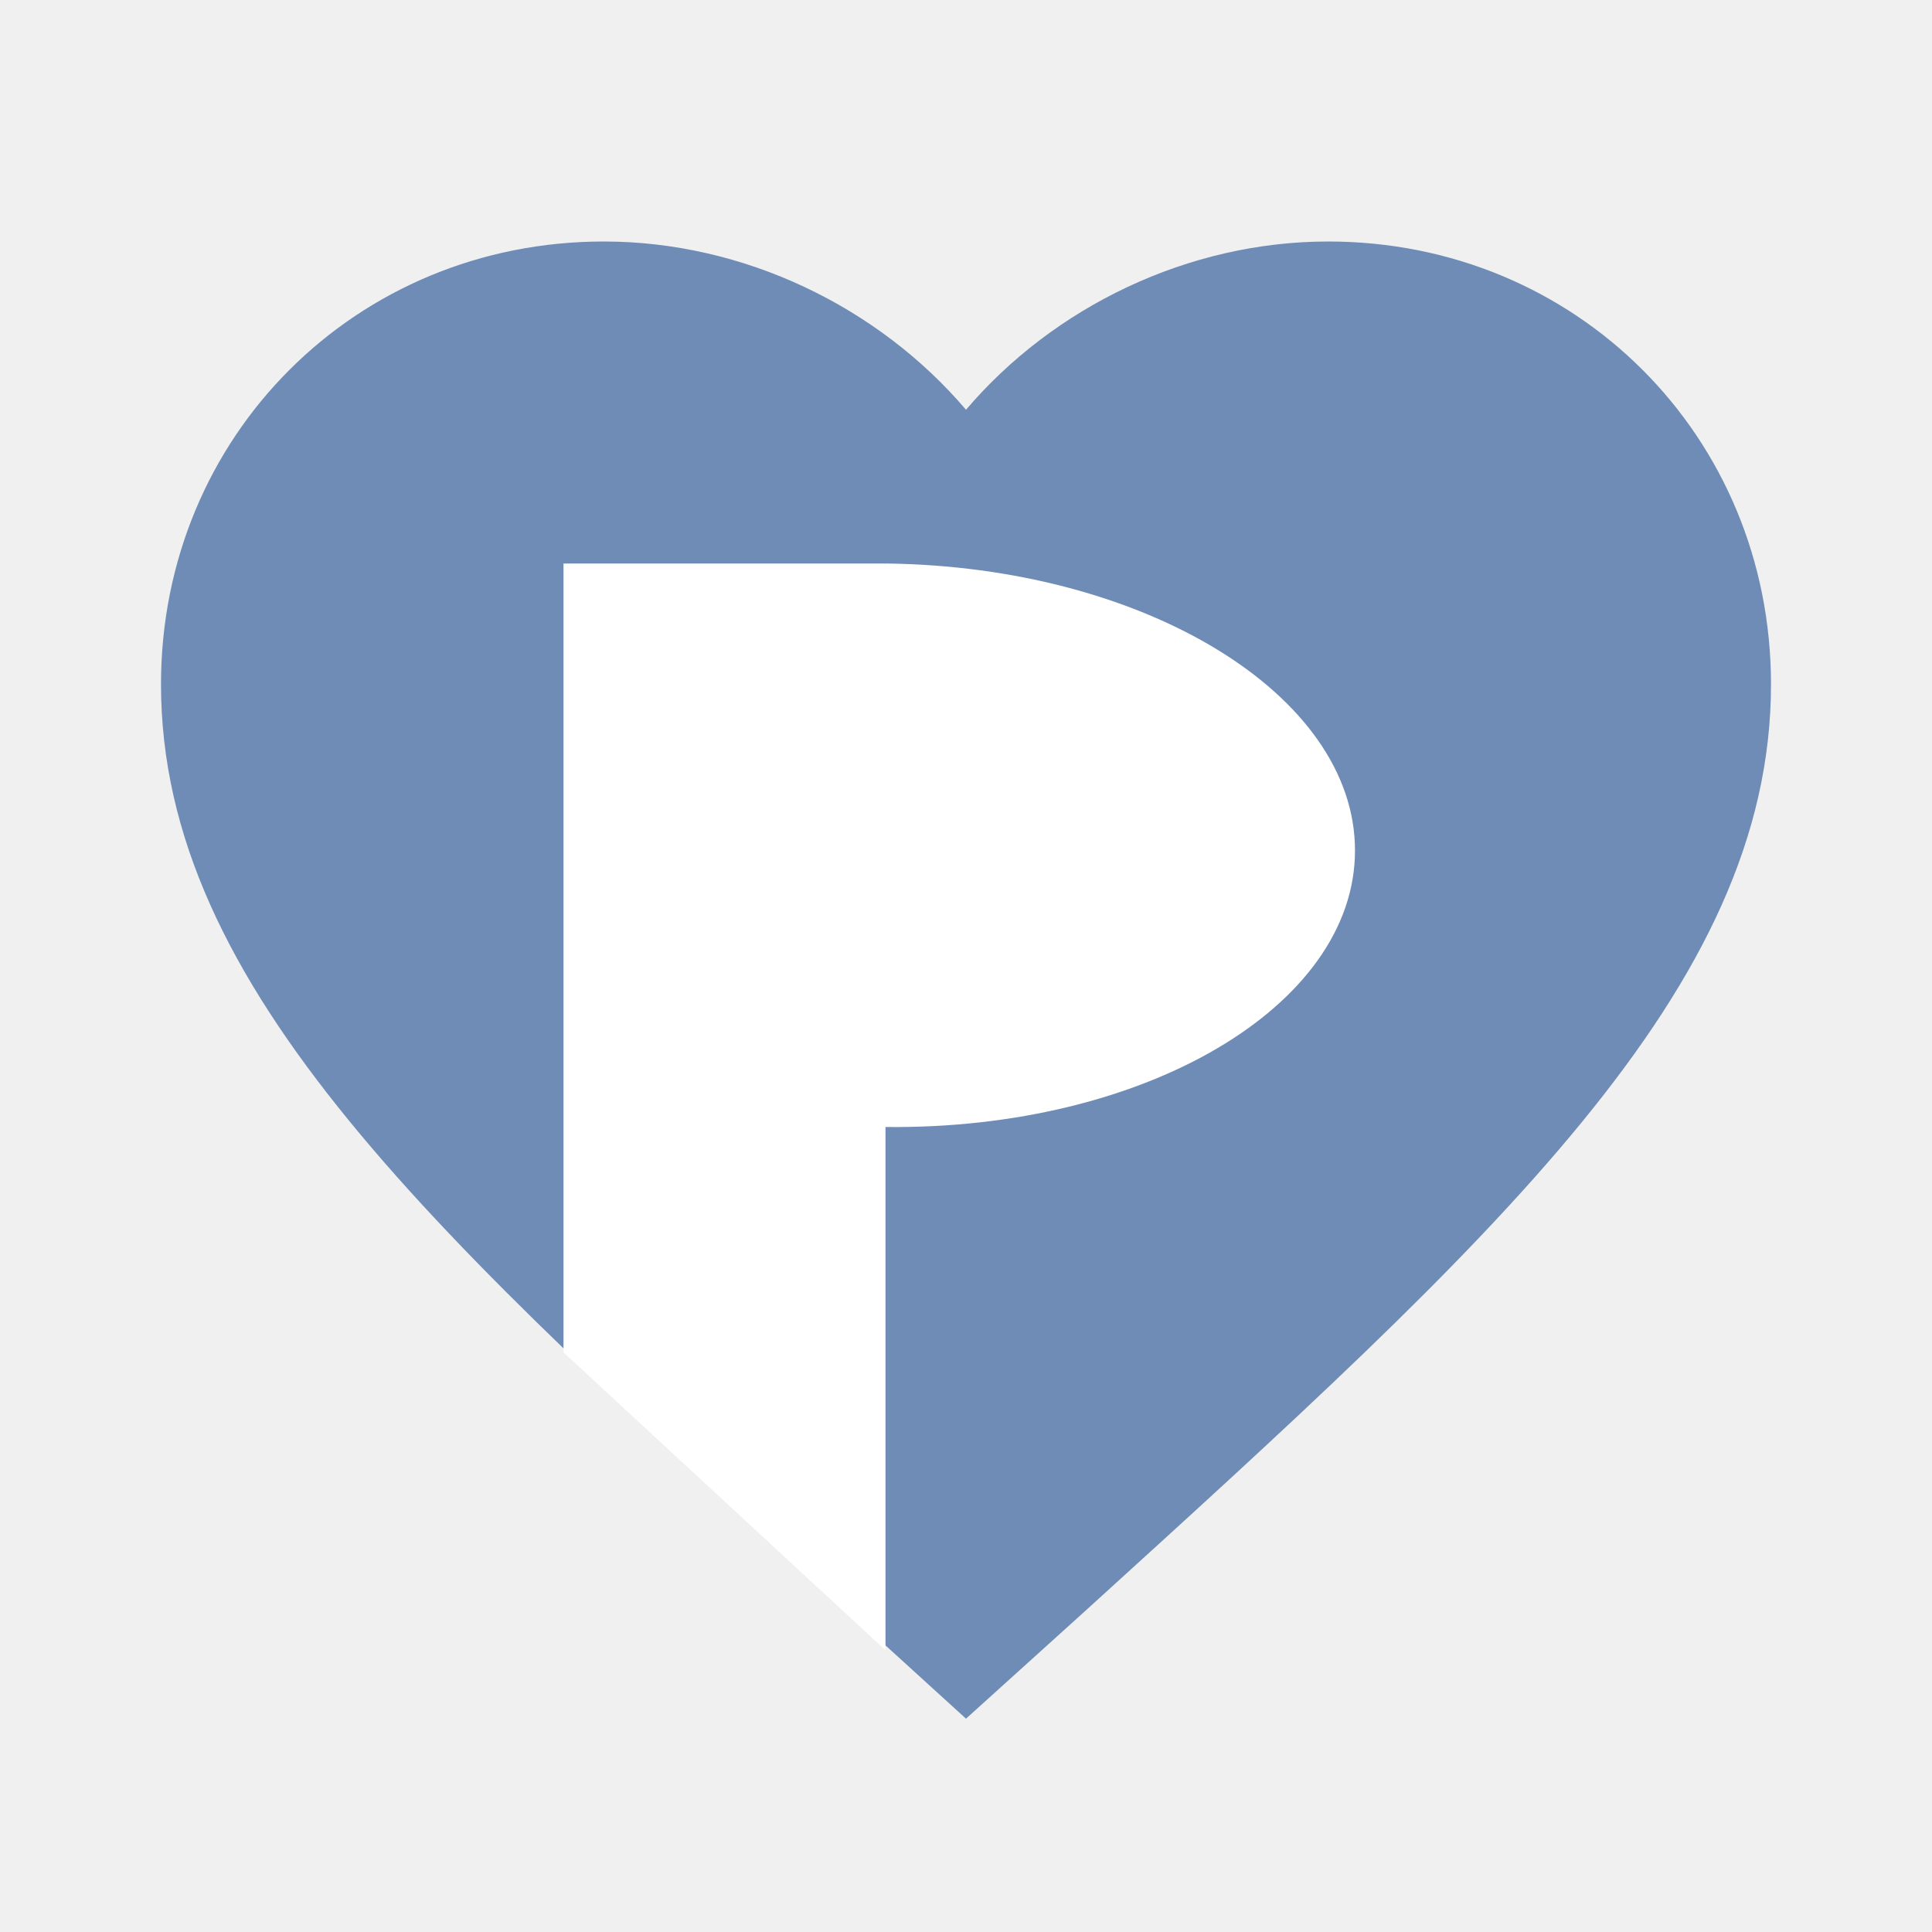
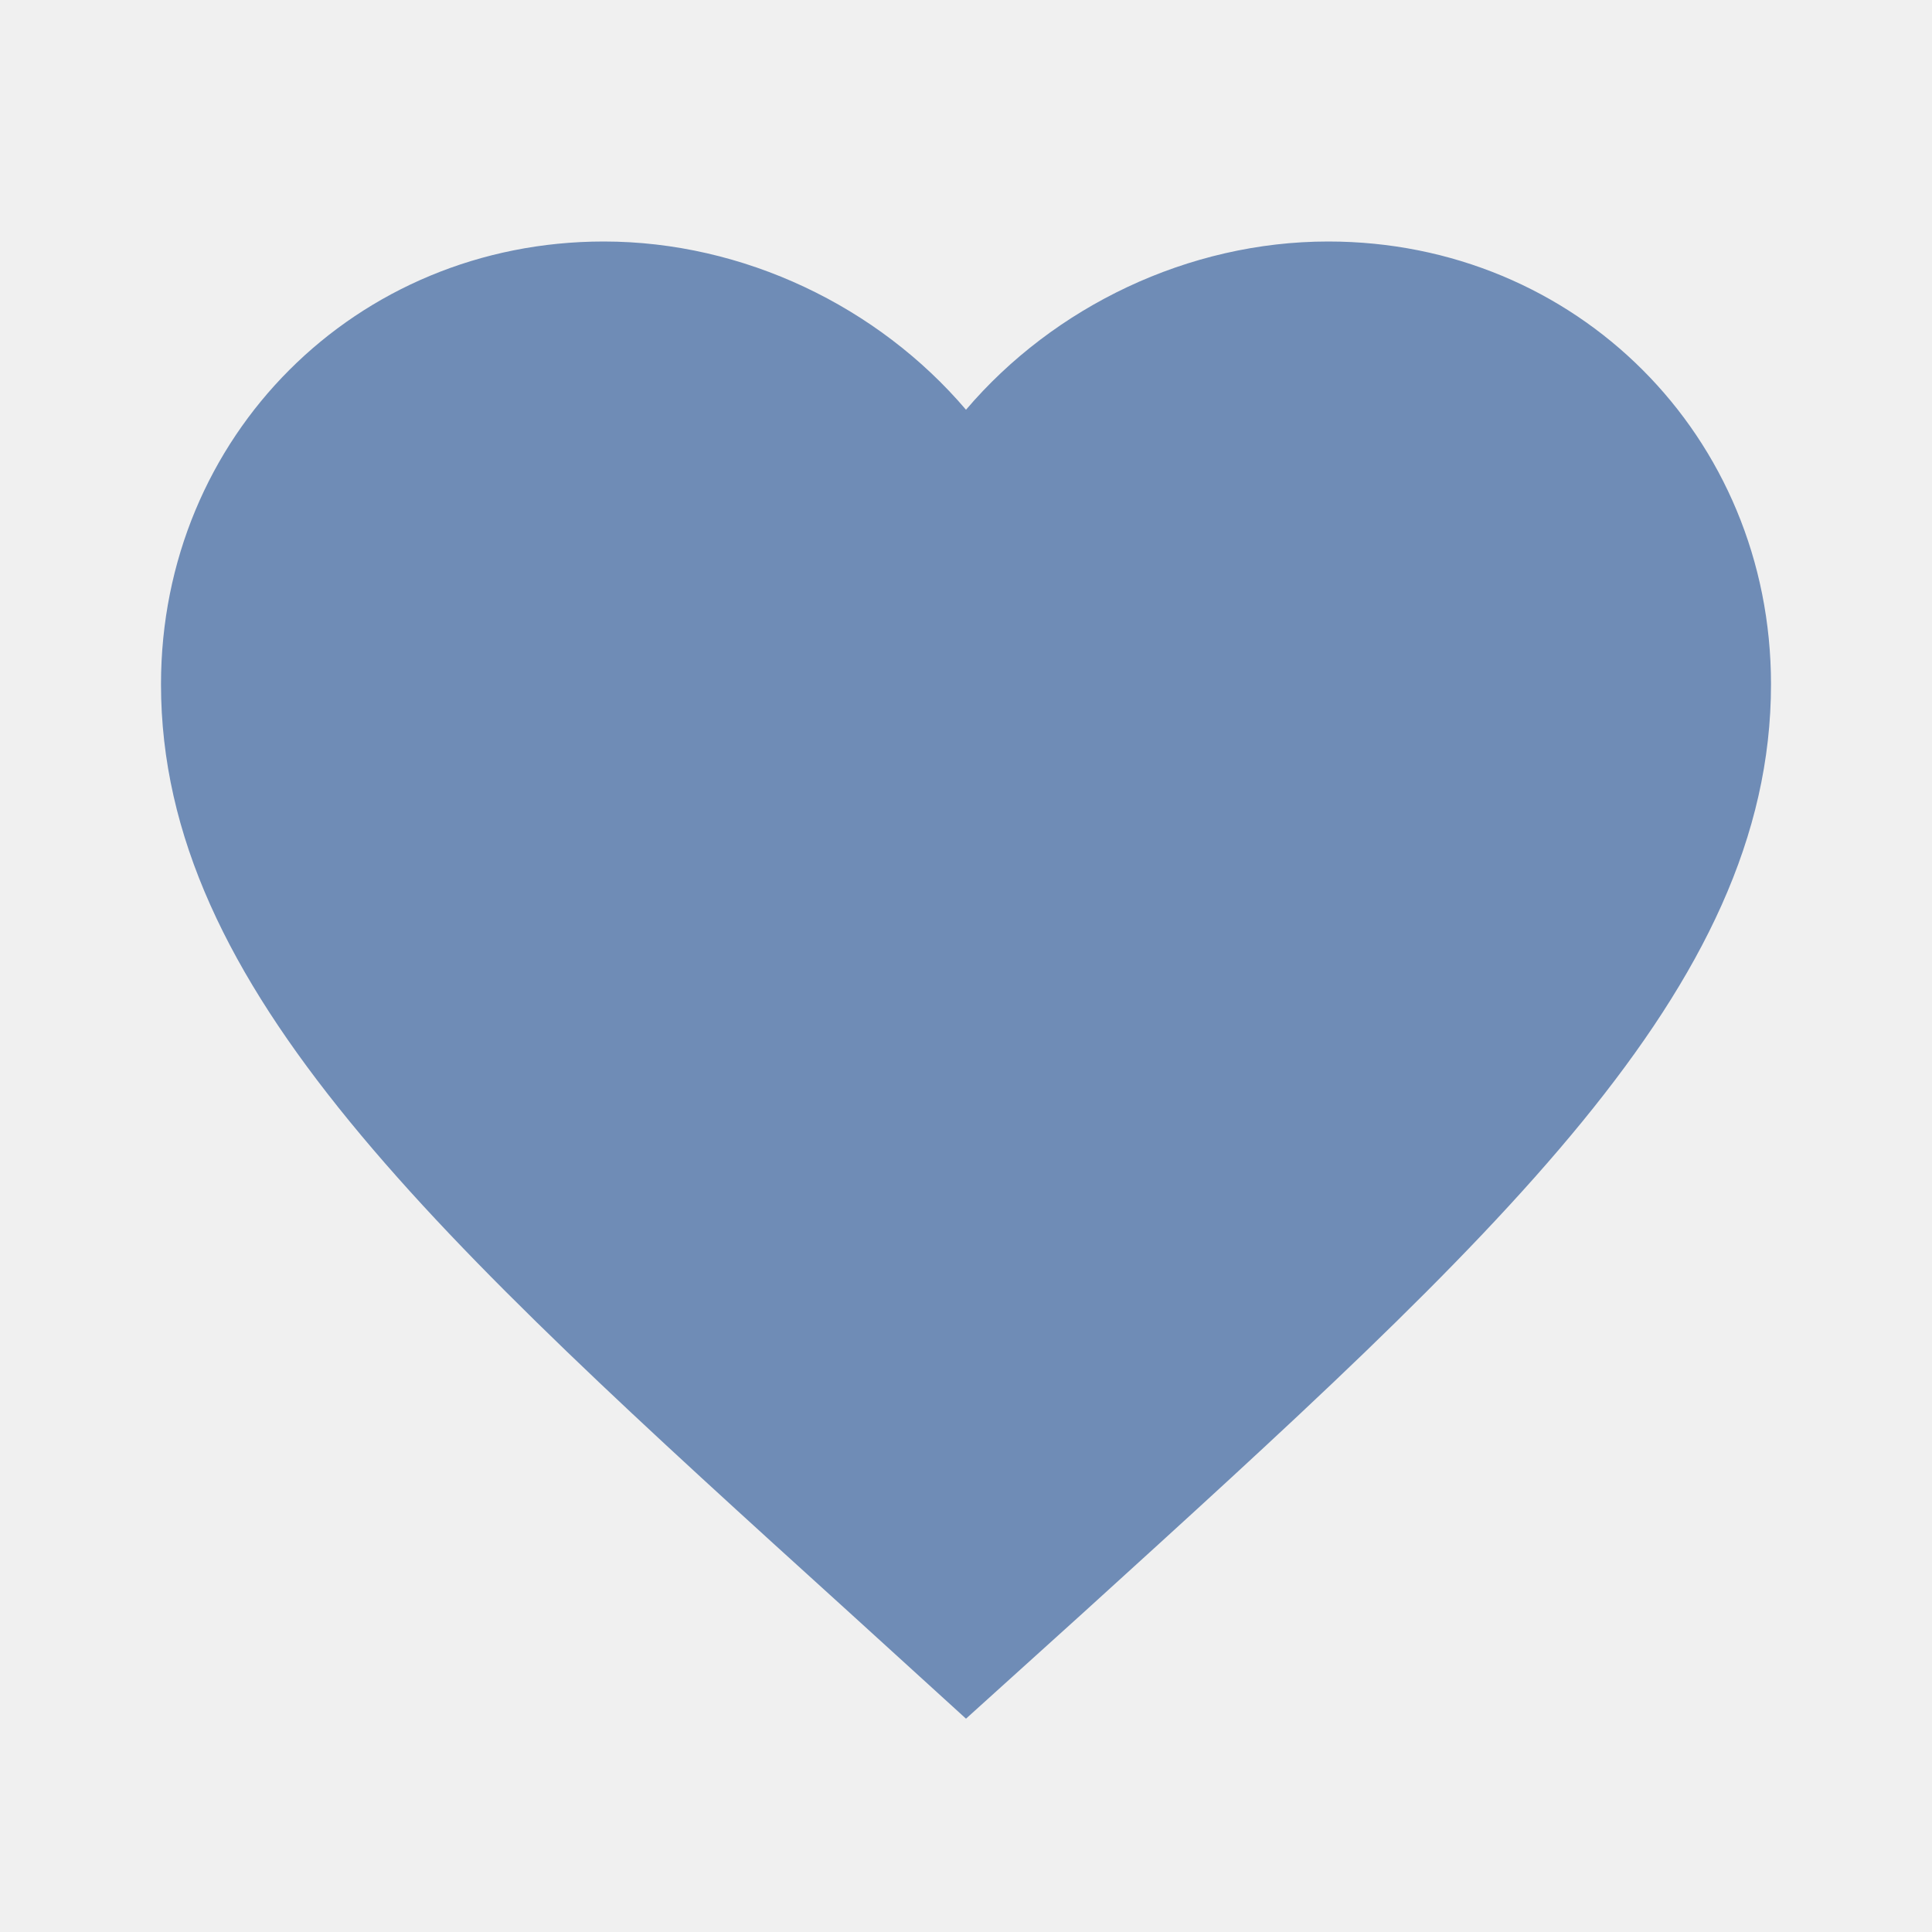
<svg xmlns="http://www.w3.org/2000/svg" viewBox="0 0 24 24">
  <path d="M12 21.35l-1.45-1.32C5.4 15.36 2 12.28 2 8.5           2 5.42 4.42 3 7.5 3c1.74 0 3.41 0.81 4.5 2.09          C13.09 3.81 14.76 3 16.5 3          19.58 3 22 5.42 22 8.5          c0 3.78-3.4 6.86-8.55 11.54L12 21.35z" fill="#6F8CB6" />
-   <path d="M7 7 L11 7 L11 20.5 L7 16.8 Z" fill="#FFFFFF" />
-   <path d="M11 7 a5 3 1 0 1 0 7 h-1 v-3 z" fill="#FFFF" />
</svg>
